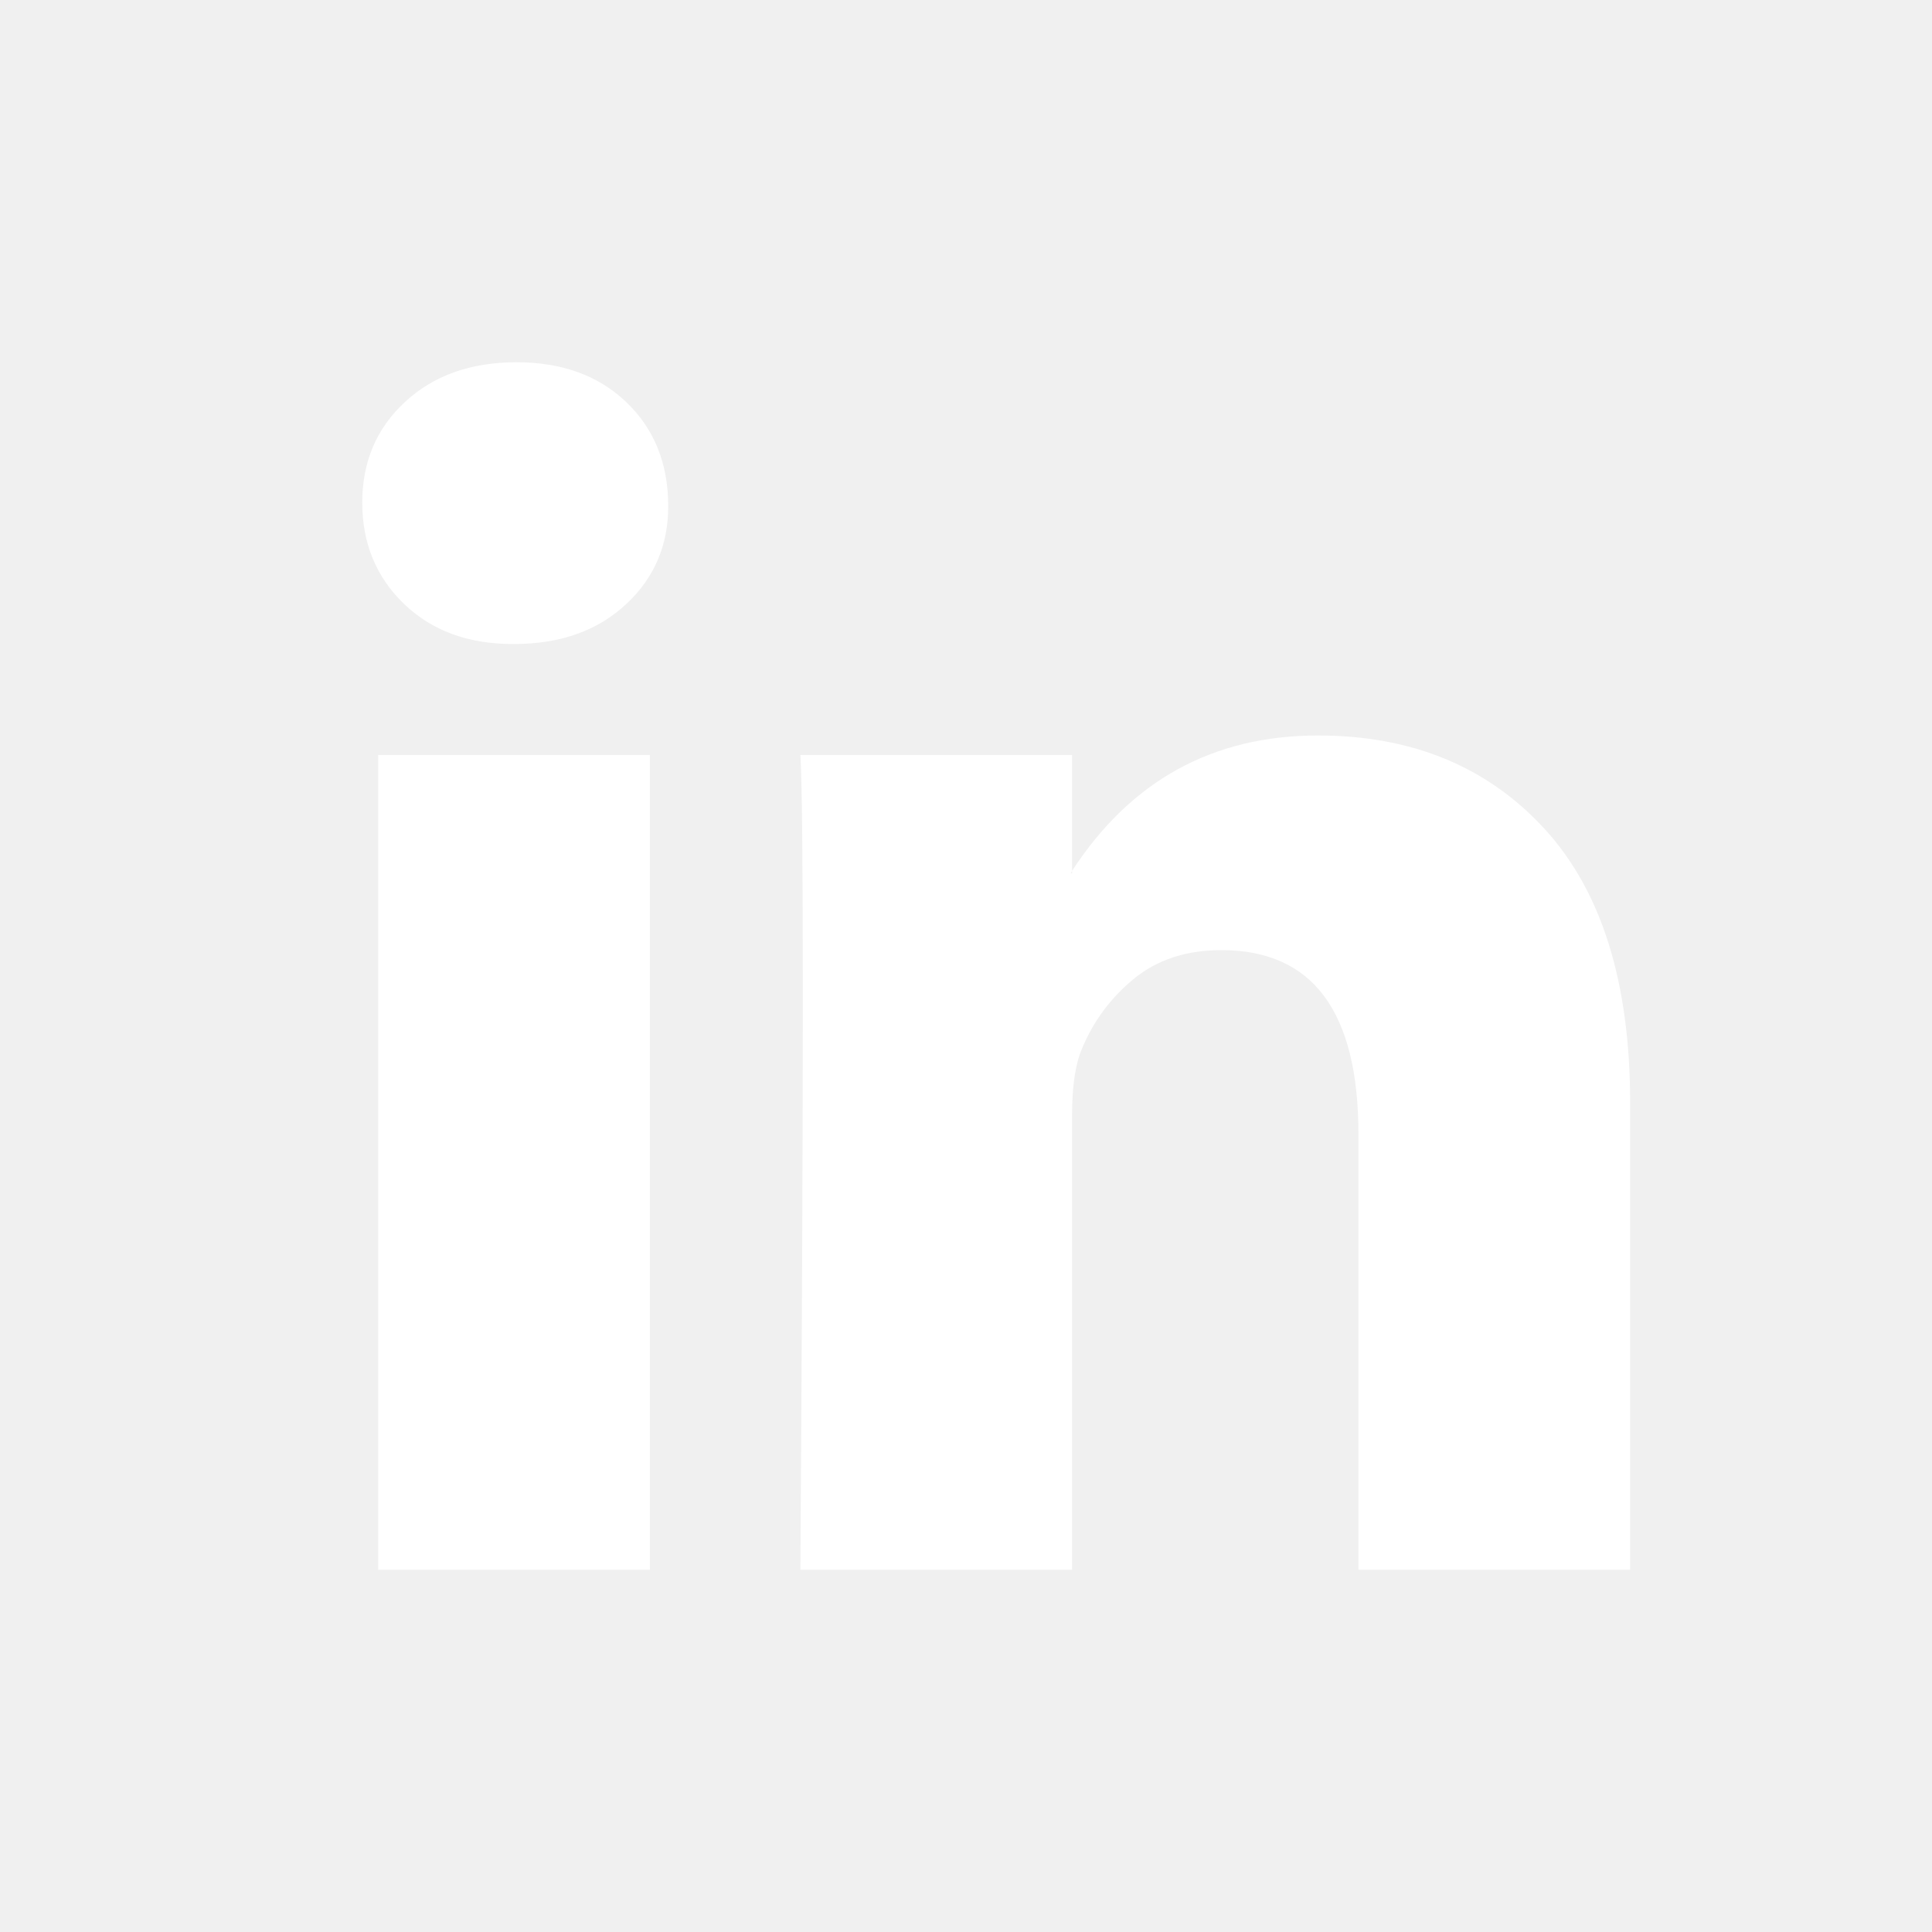
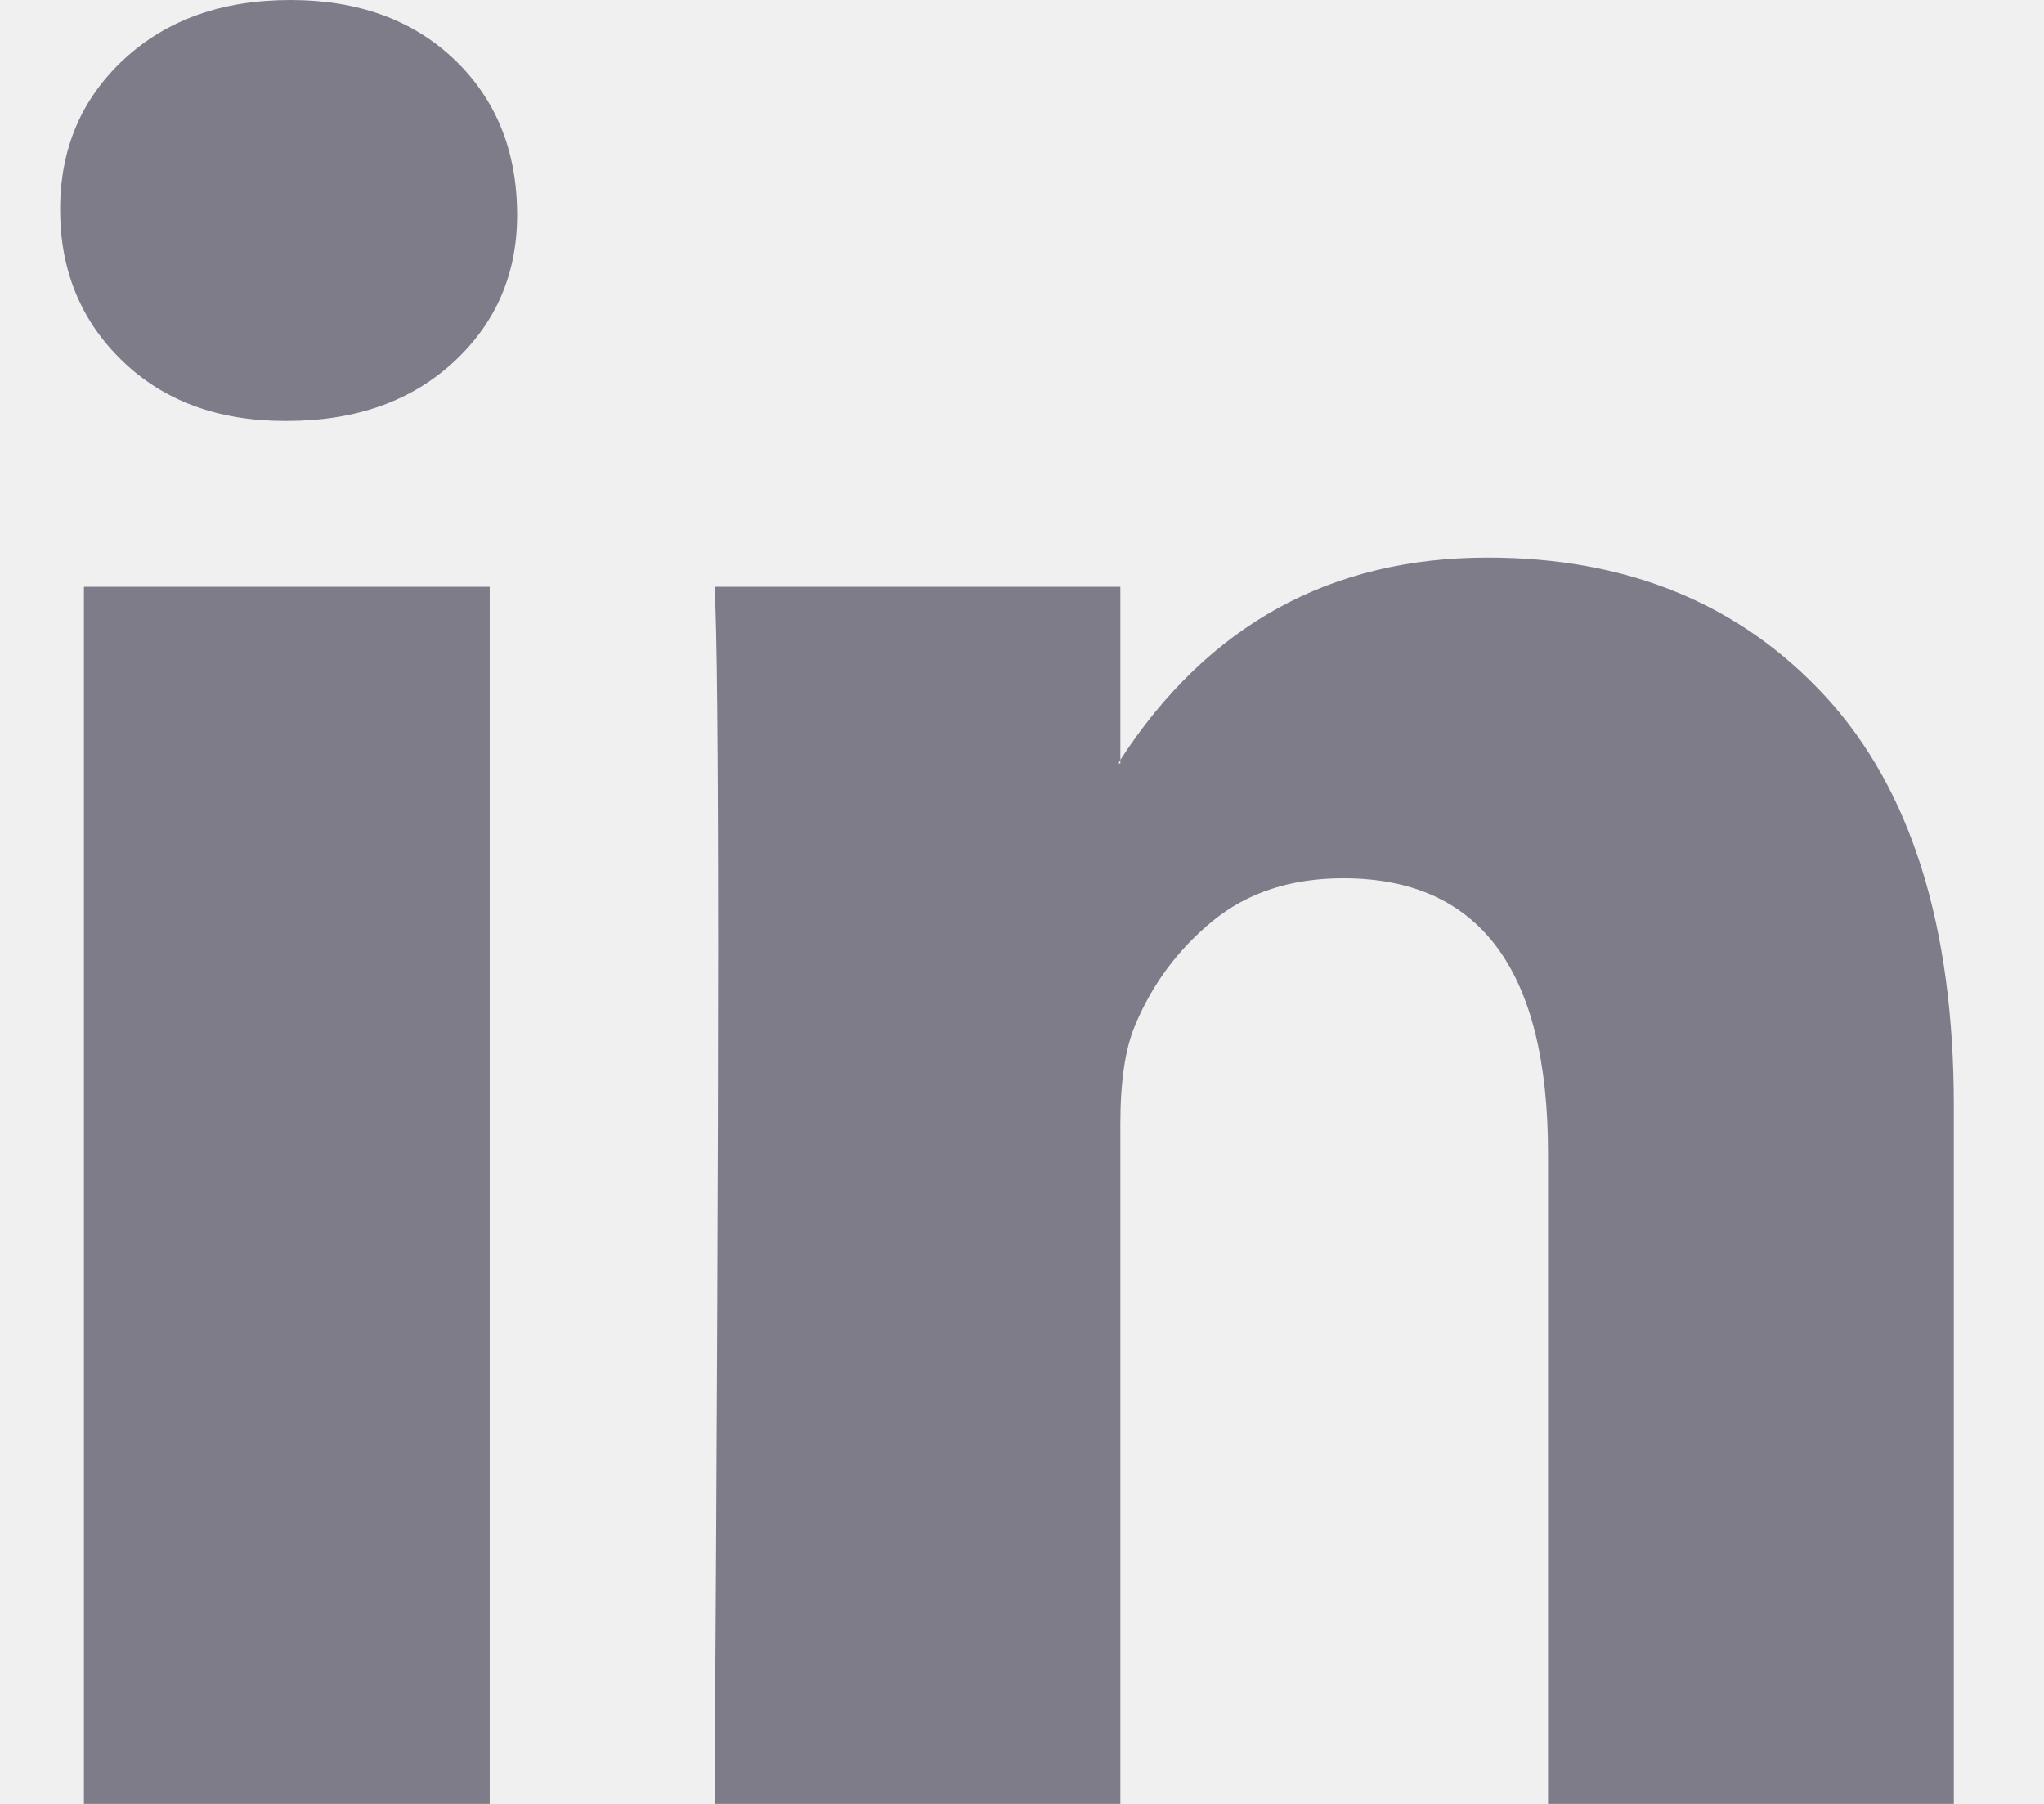
- <svg xmlns="http://www.w3.org/2000/svg" width="32px" height="32px" viewBox="0 0 32 32" version="1.1">
-   <g id="linkedin" stroke="none" stroke-width="1" fill="none" fill-rule="evenodd">
-     <g id="linkedin-icon-1-copy" transform="translate(6, 6)" fill="#FFFFFF" fill-rule="nonzero">
-       <path d="M0,2.323 C0,1.65 0.236,1.094 0.709,0.657 C1.182,0.219 1.797,0 2.554,0 C3.297,0 3.899,0.215 4.358,0.646 C4.831,1.091 5.068,1.67 5.068,2.384 C5.068,3.03 4.838,3.569 4.378,4 C3.905,4.444 3.284,4.667 2.514,4.667 L2.493,4.667 C1.75,4.667 1.149,4.444 0.689,4 C0.23,3.556 0,2.997 0,2.323 Z M0.264,20 L0.264,6.505 L4.764,6.505 L4.764,20 L0.264,20 Z M7.257,20 L11.757,20 L11.757,12.465 C11.757,11.993 11.811,11.63 11.919,11.374 C12.108,10.916 12.395,10.529 12.78,10.212 C13.166,9.896 13.649,9.737 14.23,9.737 C15.743,9.737 16.5,10.754 16.5,12.788 L16.5,20 L21,20 L21,12.263 C21,10.269 20.527,8.758 19.581,7.727 C18.635,6.697 17.385,6.182 15.831,6.182 C14.088,6.182 12.73,6.929 11.757,8.424 L11.757,8.465 L11.736,8.465 L11.757,8.424 L11.757,6.505 L7.257,6.505 C7.284,6.936 7.297,8.276 7.297,10.525 C7.297,12.774 7.284,15.933 7.257,20 Z" id="Shape" />
+ <svg xmlns="http://www.w3.org/2000/svg" width="17px" height="15px" viewBox="0 0 17 15" version="1.1">
+   <g id="Page-1" stroke="none" stroke-width="1" fill="none" fill-rule="evenodd">
+     <g id="Ana-Copy" transform="translate(-1312, -37)" fill="#7E7C88" fill-rule="nonzero">
+       <path d="M1312.5,38.742 C1312.5,38.237 1312.677,37.821 1313.032,37.492 C1313.387,37.164 1313.848,37 1314.416,37 C1314.973,37 1315.424,37.162 1315.769,37.485 C1316.123,37.818 1316.301,38.253 1316.301,38.788 C1316.301,39.273 1316.128,39.677 1315.784,40 C1315.429,40.333 1314.963,40.5 1314.385,40.5 L1314.37,40.5 C1313.812,40.5 1313.361,40.333 1313.017,40 C1312.672,39.667 1312.5,39.247 1312.5,38.742 Z M1312.698,52 L1312.698,41.879 L1316.073,41.879 L1316.073,52 L1312.698,52 Z M1317.943,52 L1321.318,52 L1321.318,46.348 C1321.318,45.995 1321.358,45.722 1321.439,45.53 C1321.581,45.187 1321.796,44.896 1322.085,44.659 C1322.374,44.422 1322.736,44.303 1323.172,44.303 C1324.307,44.303 1324.875,45.066 1324.875,46.591 L1324.875,52 L1328.25,52 L1328.25,46.197 C1328.25,44.702 1327.895,43.568 1327.186,42.795 C1326.476,42.023 1325.539,41.636 1324.373,41.636 C1323.066,41.636 1322.047,42.197 1321.318,43.318 L1321.318,43.348 L1321.302,43.348 L1321.318,43.318 L1321.318,41.879 L1317.943,41.879 C1317.963,42.202 1317.973,43.207 1317.973,44.894 C1317.973,46.581 1317.963,48.949 1317.943,52 Z" id="Shape" />
    </g>
  </g>
</svg>
